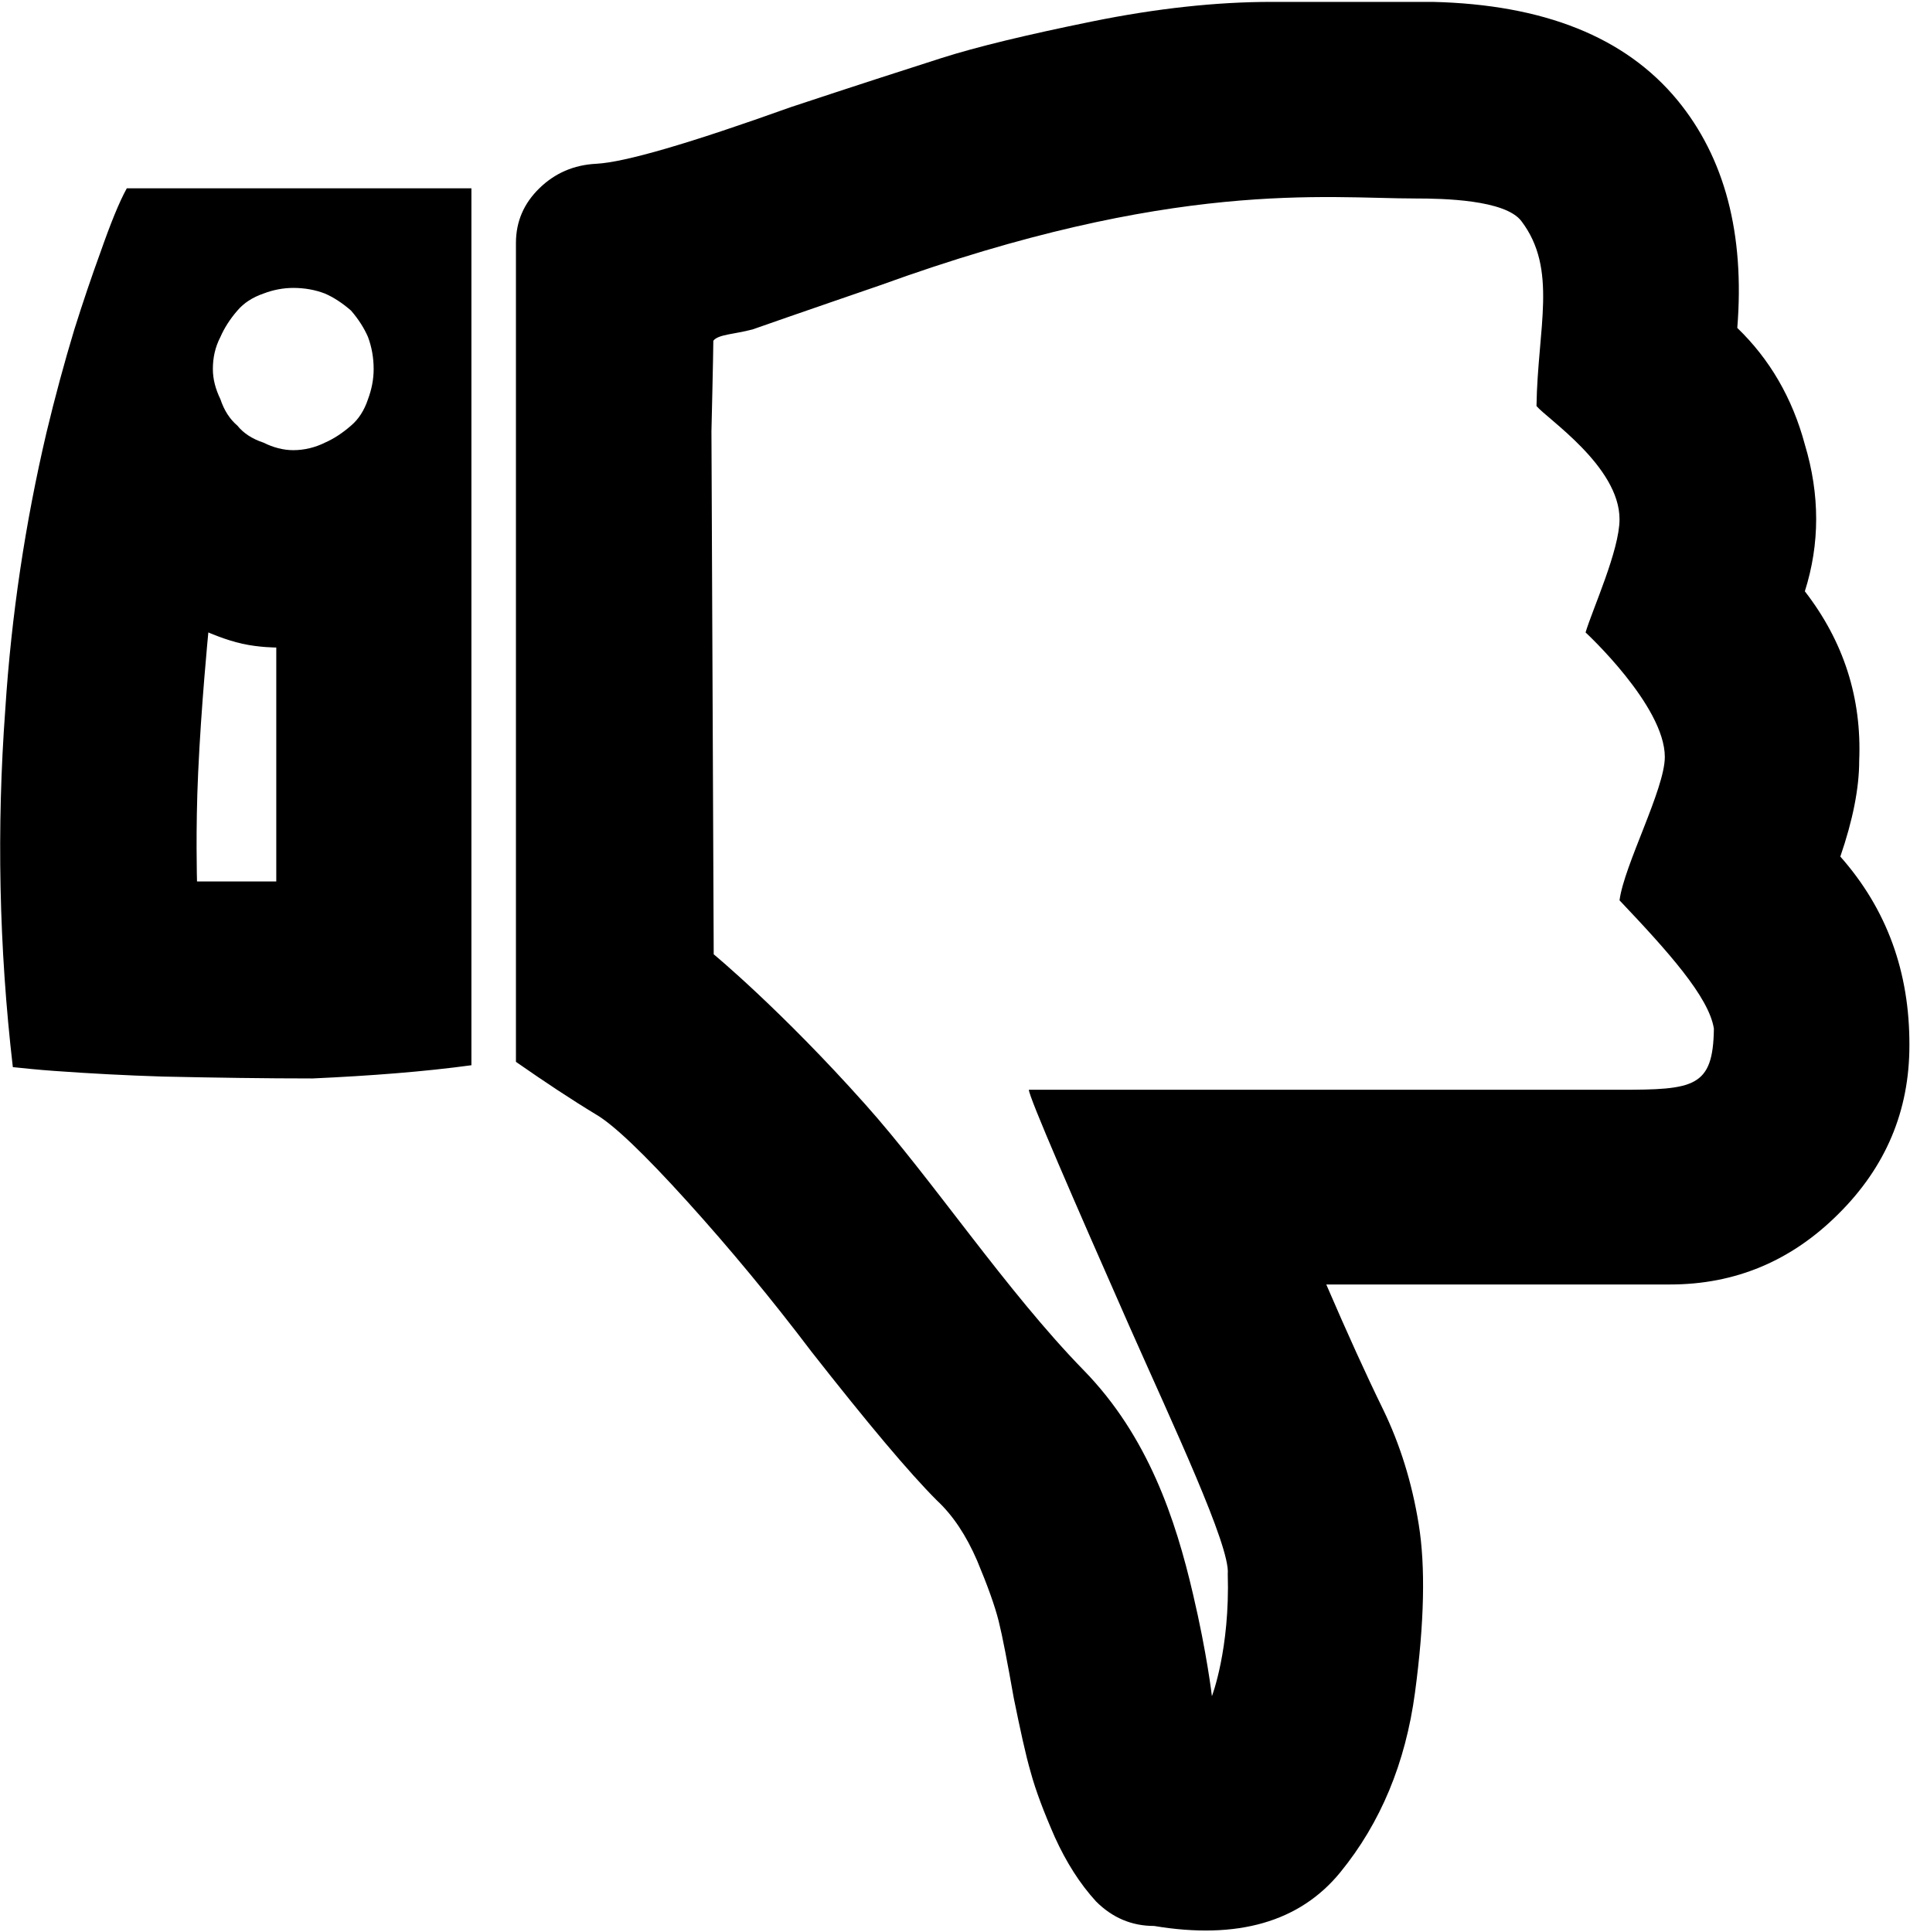
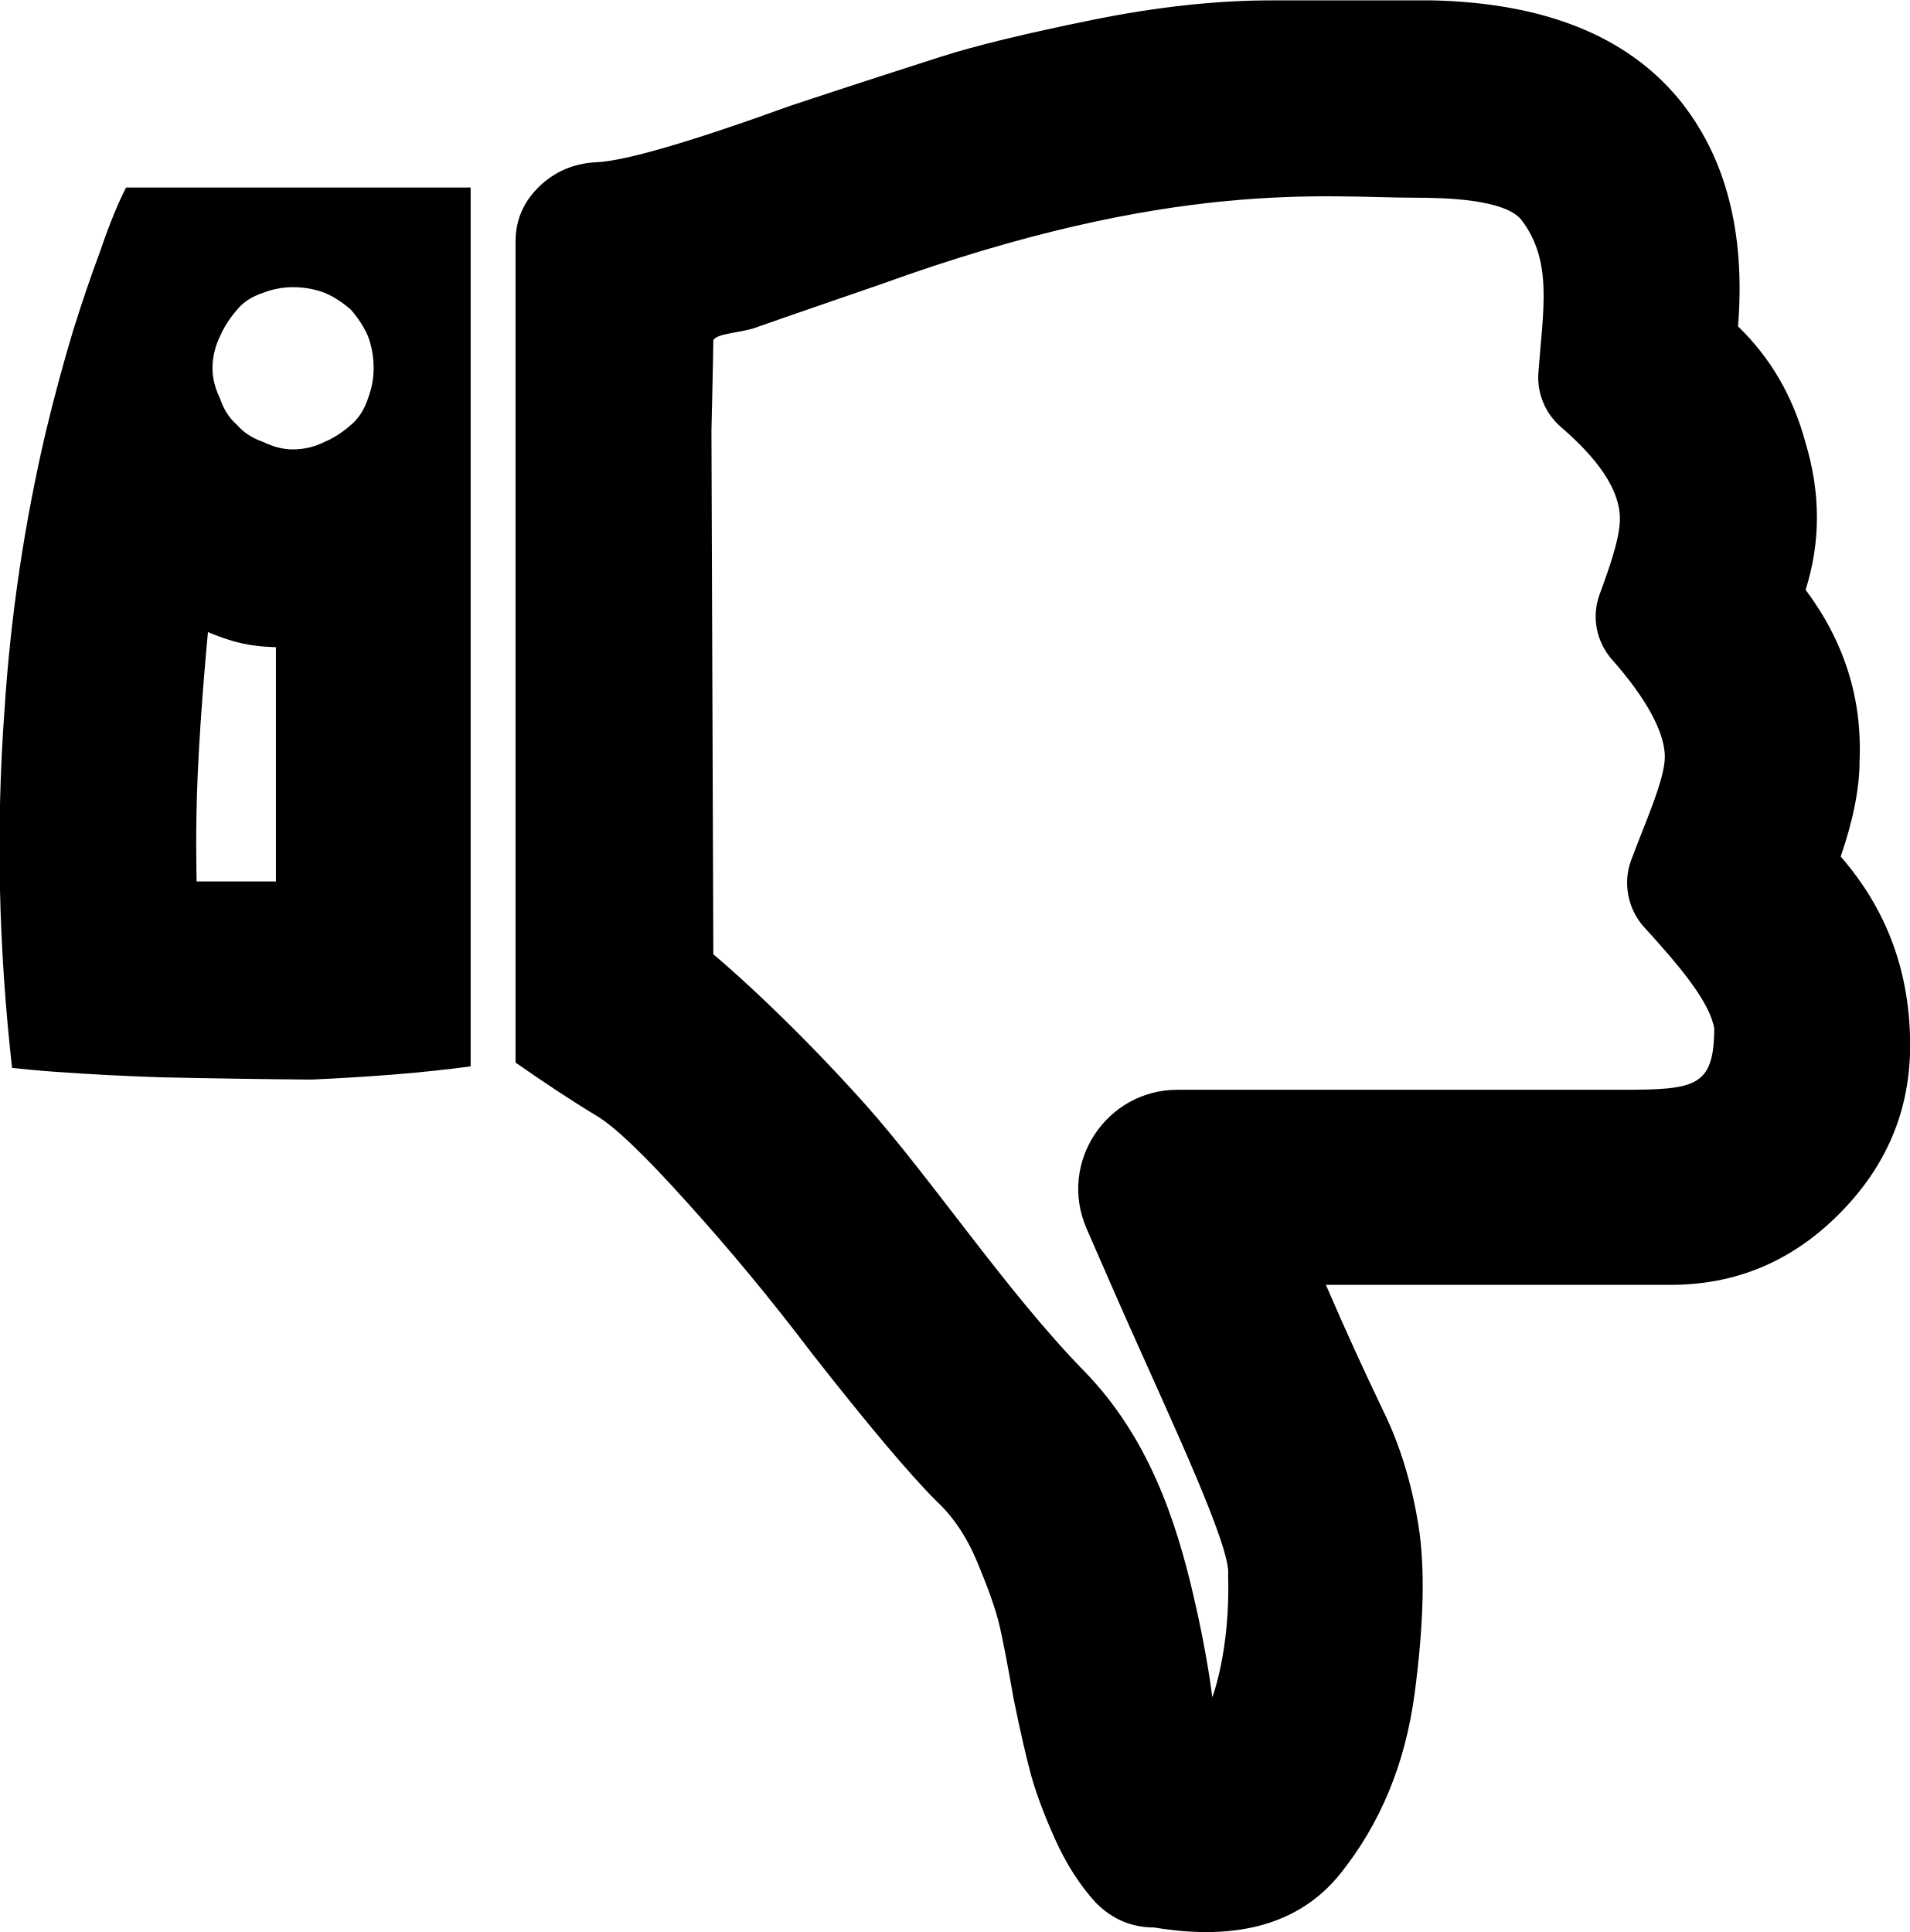
<svg xmlns="http://www.w3.org/2000/svg" version="1.1" id="Layer_1" x="0px" y="0px" viewBox="0 0 505.9 512" style="enable-background:new 0 0 505.9 512;" xml:space="preserve">
  <g>
    <g>
-       <path d="M487.6,227c3.3-9.6,5-18.1,5-25.4c0.7-16.6-4.1-31.6-14.4-44.9c4-12.6,4-25.6,0-38.9c-3.3-12.3-9.3-22.6-17.9-30.9    c2-24.9-3.3-45.1-15.9-60.4C430.6,9.8,409,1.2,379.6,0.5h-11.9h-24.8h-6c-14.5,0-30.4,1.7-47.6,5.2s-30.5,6.7-39.9,9.7    c-9.4,3-22.7,7.3-39.9,13C182.7,38,165.6,43,158,43.4c-6,0.3-11,2.5-15.1,6.5s-6.2,8.8-6.2,14.5v217c7.6,5.3,14.7,10,21.3,14    c4.6,2.7,12.6,10.3,24,22.9s22.4,25.9,33,39.9c14.9,19,25.9,32.1,33.2,39.4c4.3,4,7.8,9.3,10.7,16c2.8,6.7,4.7,12,5.7,16    s2.3,10.8,4,20.4c1.7,8.3,3.1,14.9,4.5,19.7c1.3,4.8,3.5,10.6,6.4,17.2c3,6.6,6.6,12.3,10.9,17c4.3,4.3,9.4,6.5,15.4,6.5    c22.1,3.7,38.6-1.1,49.3-14.2c10.7-13.1,17.3-29,19.8-47.6s2.8-33.5,1-44.6c-1.8-11.2-5-21.3-9.4-30.4    c-4.5-9.2-9.5-20.2-15.1-33.2h91.1c17.2,0,32.1-6.2,44.6-18.7c12.6-12.5,18.8-27.4,18.8-44.6C506,257.6,499.9,240.9,487.6,227z     M429.1,288.8c0,0-153.5,0-156.5,0c0,1.9,12,29.5,26.6,62.6c11.6,26.2,26.8,58.4,26.1,65.7c0.6,20-4.2,32.4-4.2,32.4    s-1.3-11.3-5-27c-4.6-19.8-11.9-41.9-29-59.4c-20.5-21-40.1-50.6-57.9-70.5c-22.3-25-40.1-39.7-40.1-39.7l-0.6-138.6    c0,0,0.5-21,0.5-24c1.3-1.7,5.5-1.7,10.4-3c10.5-3.7,33.8-11.7,33.8-11.7c77.8-28.2,118-23,141.9-23c7.1,0,23.7,0.3,28,6    c9.7,12.8,4.3,28.3,4,49c2.7,3.3,22,16,22,30c0,8.2-7.1,23.7-9,30c0,0,21,19.4,21,33c0,8.5-10.8,28.7-12,38    c12.8,13.5,23.7,25.6,25,34C453.9,288.2,448.8,288.8,429.1,288.8z M26.6,66.9C24.3,73.2,22,80,19.7,87.3    c-2.6,8.6-5.1,17.8-7.4,27.4C6.7,138.6,3,163.1,1.4,188c-2.3,31.3-1.7,62.9,2,94.8c3,0.3,6.6,0.7,10.9,1    c9.6,0.7,19.2,1.2,28.8,1.5c13.9,0.3,27.1,0.5,39.7,0.5c15.5-0.7,29.6-1.8,42.1-3.5V49.9H33.6C31.6,53.5,29.3,59.2,26.6,66.9z     M58.4,89.3c1-2.3,2.5-4.7,4.5-7c1.7-2,4-3.5,6.9-4.5c2.6-1,5.3-1.5,7.9-1.5c3,0,5.8,0.5,8.4,1.5c2.3,1,4.6,2.5,6.9,4.5    c2,2.3,3.5,4.7,4.5,7c1,2.7,1.5,5.5,1.5,8.5c0,2.7-0.5,5.3-1.5,8c-1,3-2.5,5.3-4.5,7c-2.3,2-4.6,3.5-6.9,4.5c-2.6,1.3-5.5,2-8.4,2    c-2.6,0-5.3-0.7-7.9-2c-3-1-5.3-2.5-6.9-4.5c-2-1.7-3.5-4-4.5-7c-1.3-2.7-2-5.3-2-8C56.4,94.8,57,92,58.4,89.3z M52.5,204.8    c0.8-17.8,2.7-37.2,2.7-37.2s4.5,2,9,3s9,1,9,1v62h-21C52.2,233.6,51.8,219.8,52.5,204.8z" />
+       <path d="M492.7,201.6c0,7.3-1.7,15.8-5,25.4c12.2,14,18.4,30.6,18.4,50c0,17.3-6.3,32.2-18.9,44.8s-27.4,18.7-44.6,18.7h-91.3    c5.6,13,10.7,24,15.1,33.2c4.5,9.1,7.6,19.3,9.4,30.4c1.8,11.1,1.5,26-1,44.8c-2.5,18.6-9.1,34.5-19.8,47.8    c-10.6,13.1-27.1,17.8-49.2,14.1c-6,0-11.1-2.2-15.4-6.5c-4.3-4.7-7.9-10.3-10.9-17s-5.1-12.4-6.4-17.2s-2.8-11.4-4.5-19.7    c-1.7-9.6-3-16.5-4-20.5s-2.9-9.3-5.7-16c-2.8-6.7-6.4-12-10.7-16c-7.3-7.3-18.4-20.5-33.2-39.4c-10.6-14-21.6-27.3-33-39.9    c-11.4-12.7-19.4-20.3-24.1-23c-6.6-4-13.7-8.7-21.3-14V64c0-5.7,2.1-10.5,6.2-14.5c4.1-4,9.2-6.2,15.1-6.5    c7.6-0.3,24.8-5.3,51.6-15c17.2-5.7,30.5-10,39.9-13s22.7-6.2,39.9-9.7c17.2-3.5,33-5.2,47.6-5.2h6h24.8h11.9    c29.4,0.7,51.1,9.3,65,25.9c12.6,15.3,17.9,35.4,15.9,60.5c8.6,8.3,14.6,18.6,17.9,30.9c4,13.3,4,26.3,0,38.9    C488.6,170,493.4,184.9,492.7,201.6z M435.7,245.8c-4.4-4.8-5.8-11.8-3.5-17.9c3.6-9.7,8.9-21.3,8.9-27.3    c0-8.3-7.8-18.8-13.9-25.7c-4.3-4.8-5.6-11.6-3.3-17.6c2.5-6.8,5.3-14.7,5.3-19.8c0-9.6-9.1-18.7-15.7-24.4    c-4.1-3.6-6.3-8.9-5.9-14.3c1.2-16.5,3.9-29.4-4.4-40.4c-4.3-5.7-20.9-6-28-6c-23.9,0-64.2-5.2-142,23c0,0-23.3,8-33.8,11.7    c-4.9,1.3-9.1,1.3-10.4,3c0,3-0.5,24-0.5,24l0.5,138.8c0,0,17.8,14.7,40.2,39.7c17.8,20,37.5,49.7,58,70.7    c17.1,17.5,24.4,39.7,29,59.5c3.7,15.7,5,27,5,27s4.8-12.4,4.2-32.4c0.8-7.2-14.4-39.5-26.1-65.8c-4.1-9.2-7.9-18-11.4-26    c-7.6-17.4,5.2-36.8,24.1-36.8l117.3,0c19.8,0,24.8-0.6,24.9-16.2C453.1,265.8,445.5,256.5,435.7,245.8z M42.9,285.5    c-9.6-0.3-19.2-0.8-28.8-1.5c-4.3-0.3-7.9-0.7-10.9-1c-3.6-31.9-4.3-63.6-2-94.9c1.6-24.9,5.3-49.5,10.9-73.5    c2.3-9.6,4.8-18.8,7.4-27.4c2.3-7.3,4.6-14.1,7-20.5c2.6-7.7,5-13.3,6.9-17h91.3v232.9c-12.6,1.7-26.6,2.8-42.2,3.5    C70,286,56.8,285.8,42.9,285.5z M52.4,204.8c-0.7,15-0.3,28.8-0.3,28.8h21v-62.1c0,0-4.5,0-9-1s-9-3-9-3S53.2,187,52.4,204.8z     M93,112.6c2-1.7,3.5-4,4.5-7c1-2.7,1.5-5.3,1.5-8c0-3-0.5-5.8-1.5-8.5c-1-2.3-2.5-4.7-4.5-7c-2.3-2-4.6-3.5-7-4.5    c-2.6-1-5.5-1.5-8.4-1.5c-2.6,0-5.3,0.5-7.9,1.5c-3,1-5.3,2.5-6.9,4.5c-2,2.3-3.5,4.7-4.5,7c-1.3,2.7-2,5.5-2,8.5    c0,2.7,0.7,5.3,2,8c1,3,2.5,5.3,4.5,7c1.7,2,4,3.5,6.9,4.5c2.6,1.3,5.3,2,7.9,2c3,0,5.8-0.7,8.4-2C88.4,116.1,90.7,114.6,93,112.6    z" />
    </g>
  </g>
</svg>
